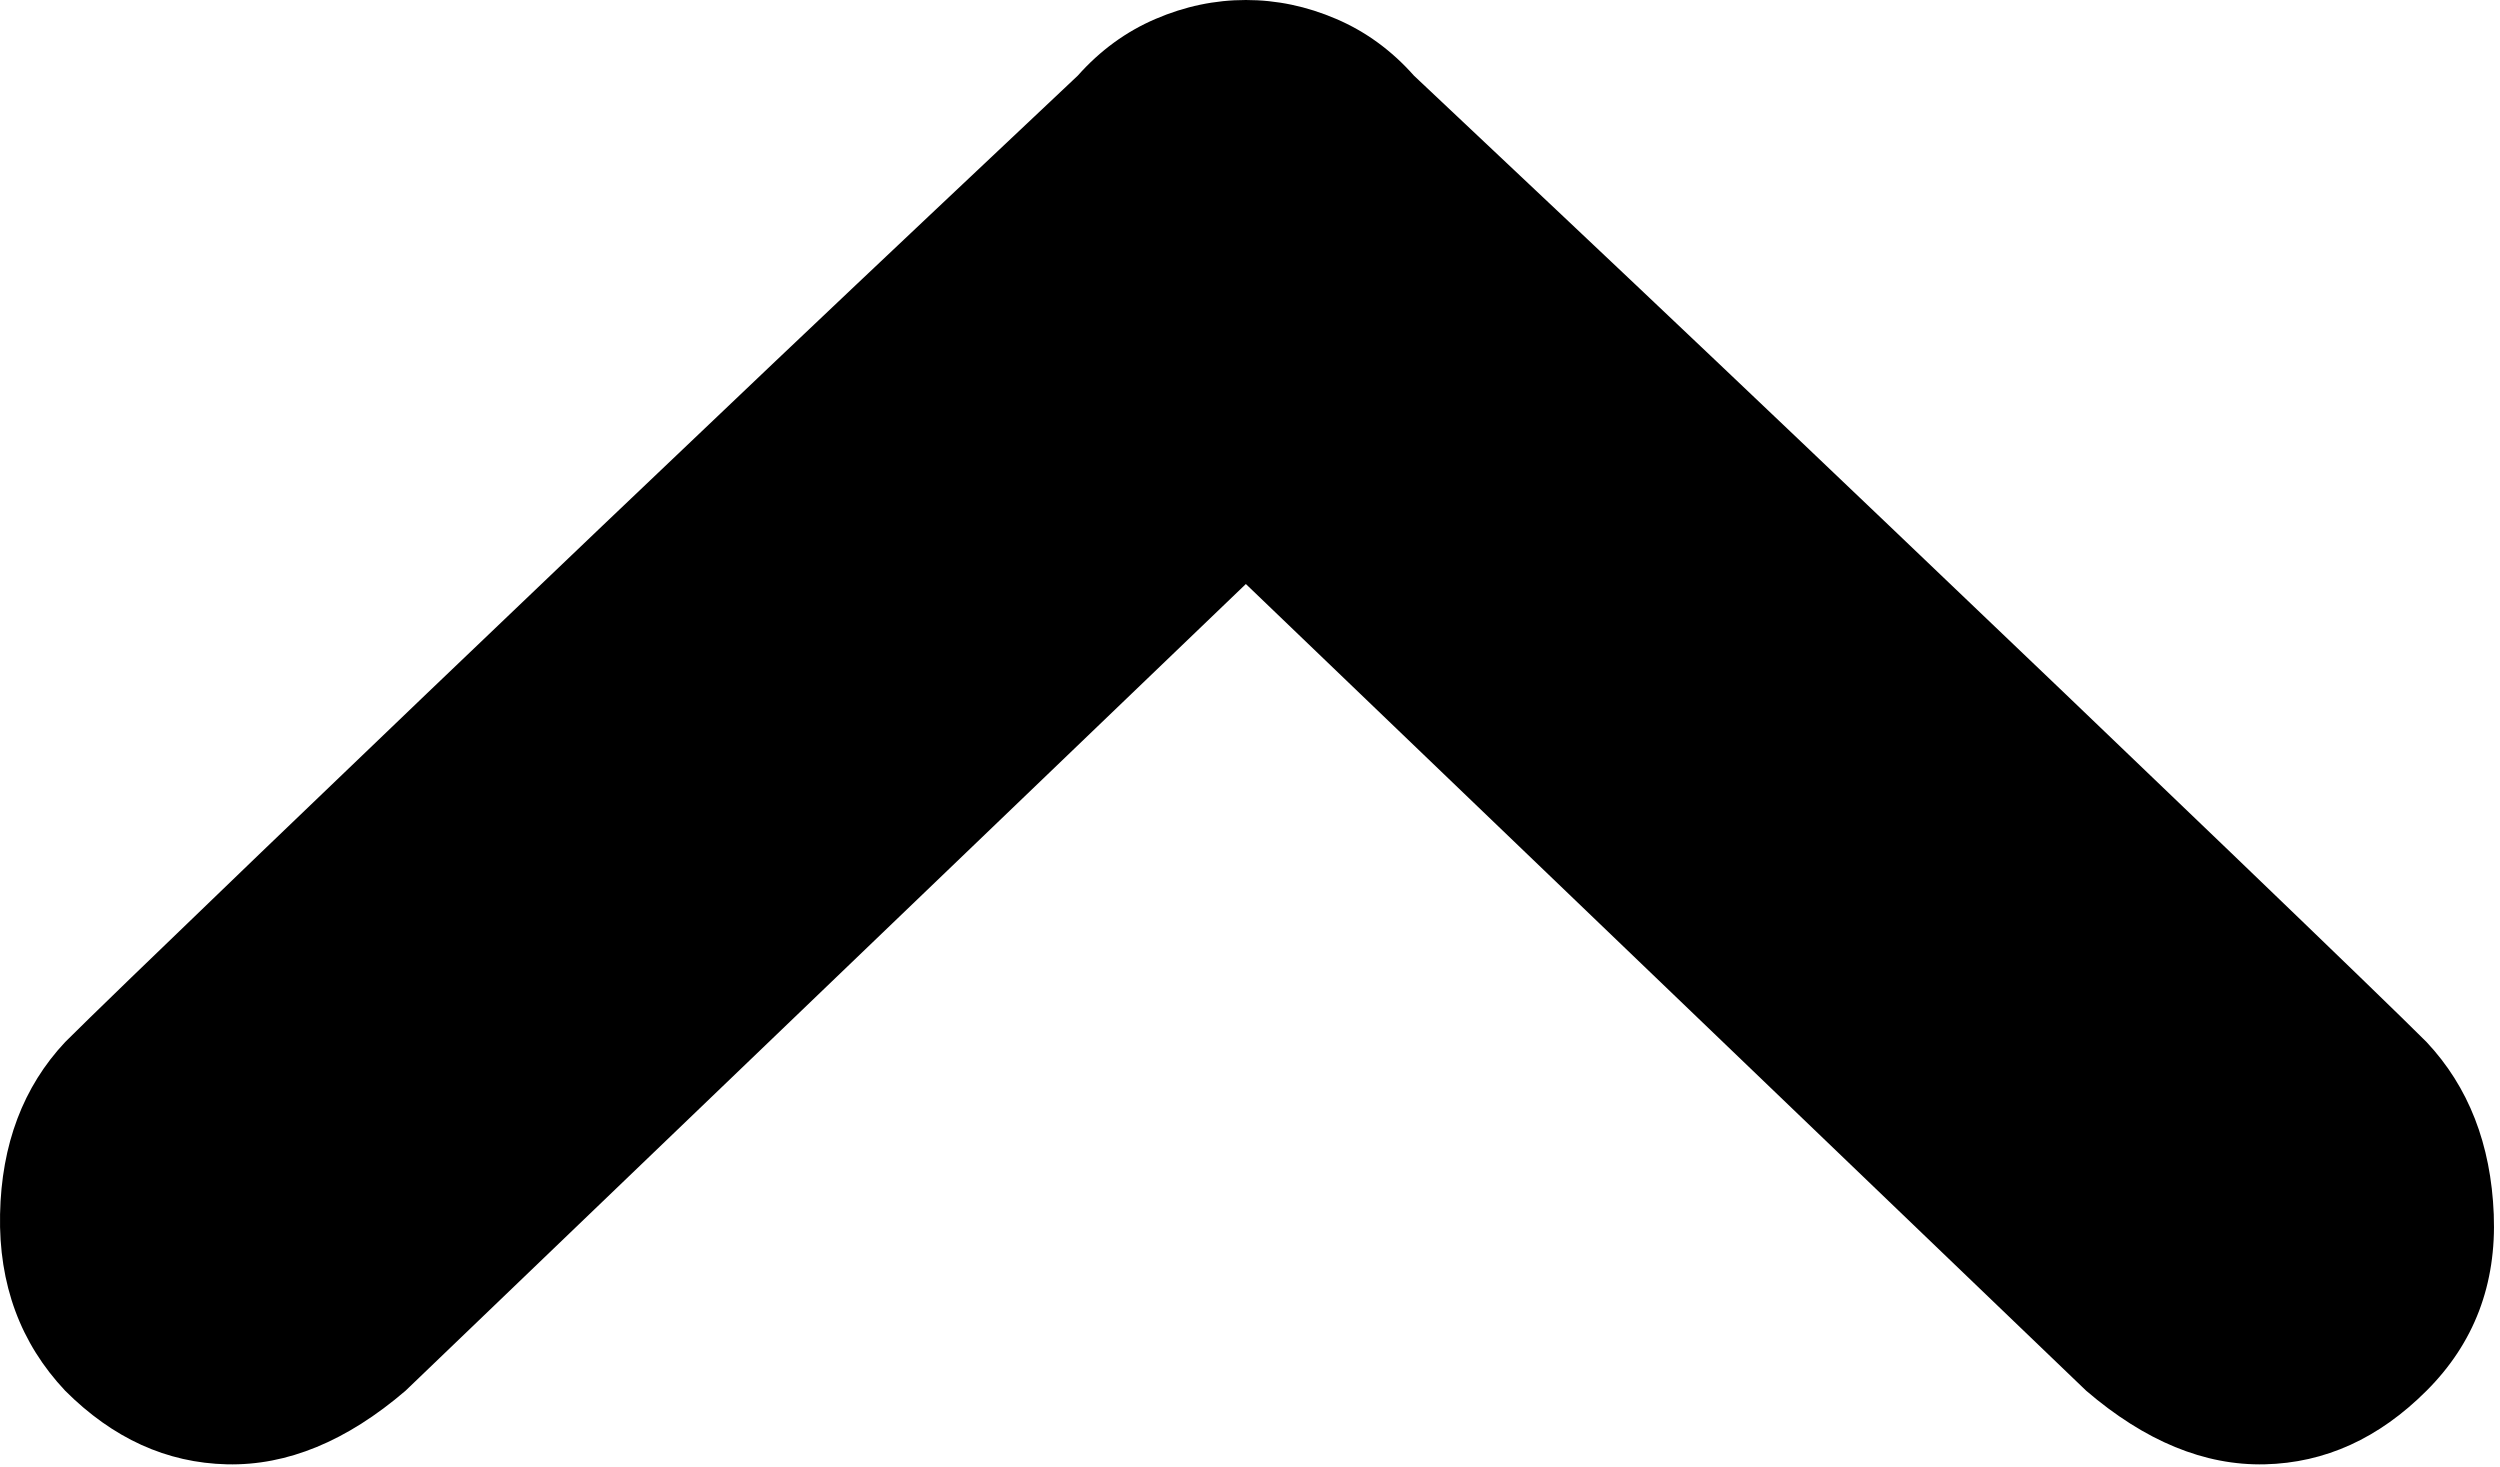
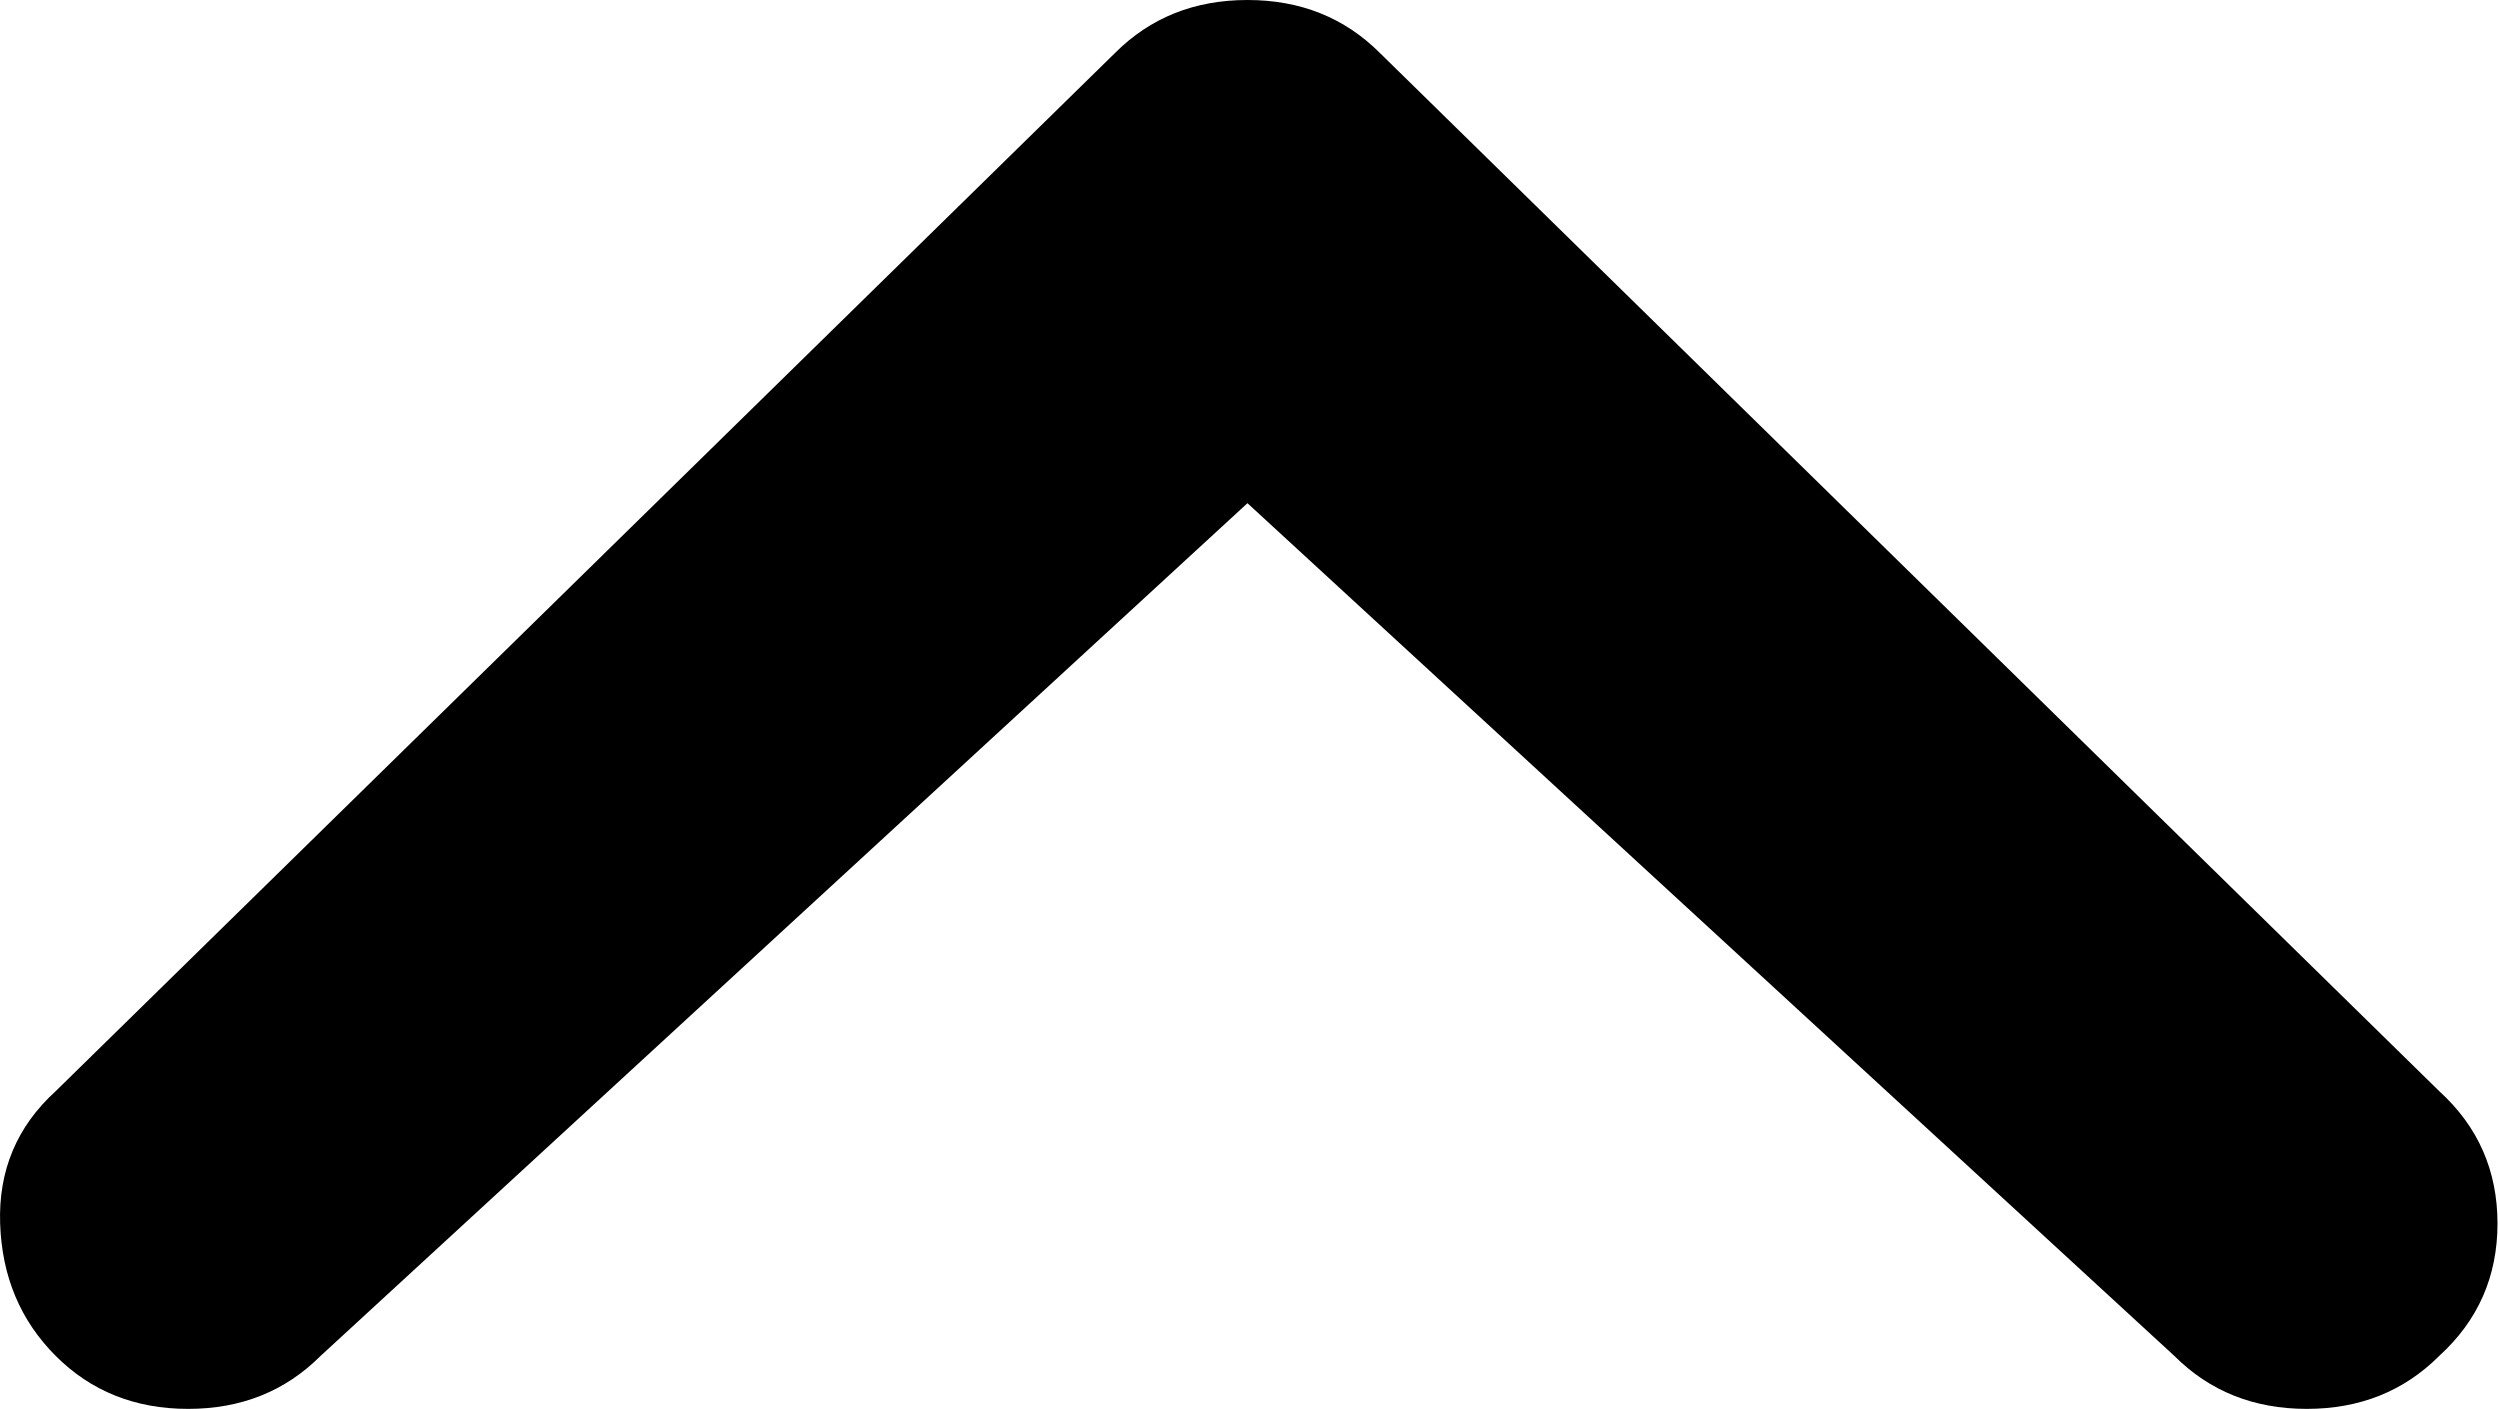
- <svg xmlns="http://www.w3.org/2000/svg" viewBox="0 0 46.484 27.266" version="1.1">
-   <path d="M45.118 25.859 C44.233 26.745 43.23 27.201 42.111 27.227 C40.991 27.253 39.884 26.797 38.79 25.859 L23.165 10.859 L7.54 25.859 C6.446 26.797 5.34 27.253 4.22 27.227 C3.1 27.201 2.098 26.745 1.212 25.859 C0.379 24.974 -0.025 23.88 0.001 22.578 C0.027 21.276 0.431 20.208 1.212 19.375 C1.629 18.958 2.84 17.786 4.845 15.859 C6.85 13.932 8.973 11.901 11.212 9.766 C13.452 7.63 15.483 5.703 17.306 3.984 C19.129 2.266 20.04 1.406 20.04 1.406 C20.457 0.937 20.939 0.586 21.486 0.352 C22.032 0.117 22.592 -0 23.165 -0 C23.738 -0 24.298 0.117 24.845 0.352 C25.392 0.586 25.874 0.937 26.29 1.406 C26.29 1.406 27.202 2.266 29.025 3.984 C30.848 5.703 32.879 7.63 35.118 9.766 C37.358 11.901 39.48 13.932 41.486 15.859 C43.491 17.786 44.702 18.958 45.118 19.375 C45.9 20.208 46.316 21.276 46.368 22.578 C46.42 23.88 46.004 24.974 45.118 25.859 Z M63.165 52.031" style="fill:black" />
+ <svg xmlns="http://www.w3.org/2000/svg" viewBox="0 0 36.875 20.781" version="1.1">
+   <path d="M4.728 20 C4.207 20.521 3.556 20.781 2.775 20.781 C1.994 20.781 1.343 20.521 0.822 20 C0.301 19.479 0.028 18.828 0.002 18.047 C-0.024 17.266 0.249 16.615 0.822 16.094 L16.447 0.781 C16.968 0.26 17.619 -0 18.4 -0 C19.181 -0 19.832 0.26 20.353 0.781 L35.978 16.094 C36.551 16.615 36.838 17.266 36.838 18.047 C36.838 18.828 36.551 19.479 35.978 20 C35.457 20.521 34.806 20.781 34.025 20.781 C33.244 20.781 32.593 20.521 32.072 20 L18.4 7.422 Z M58.4 47.422" style="fill:black" />
</svg>
